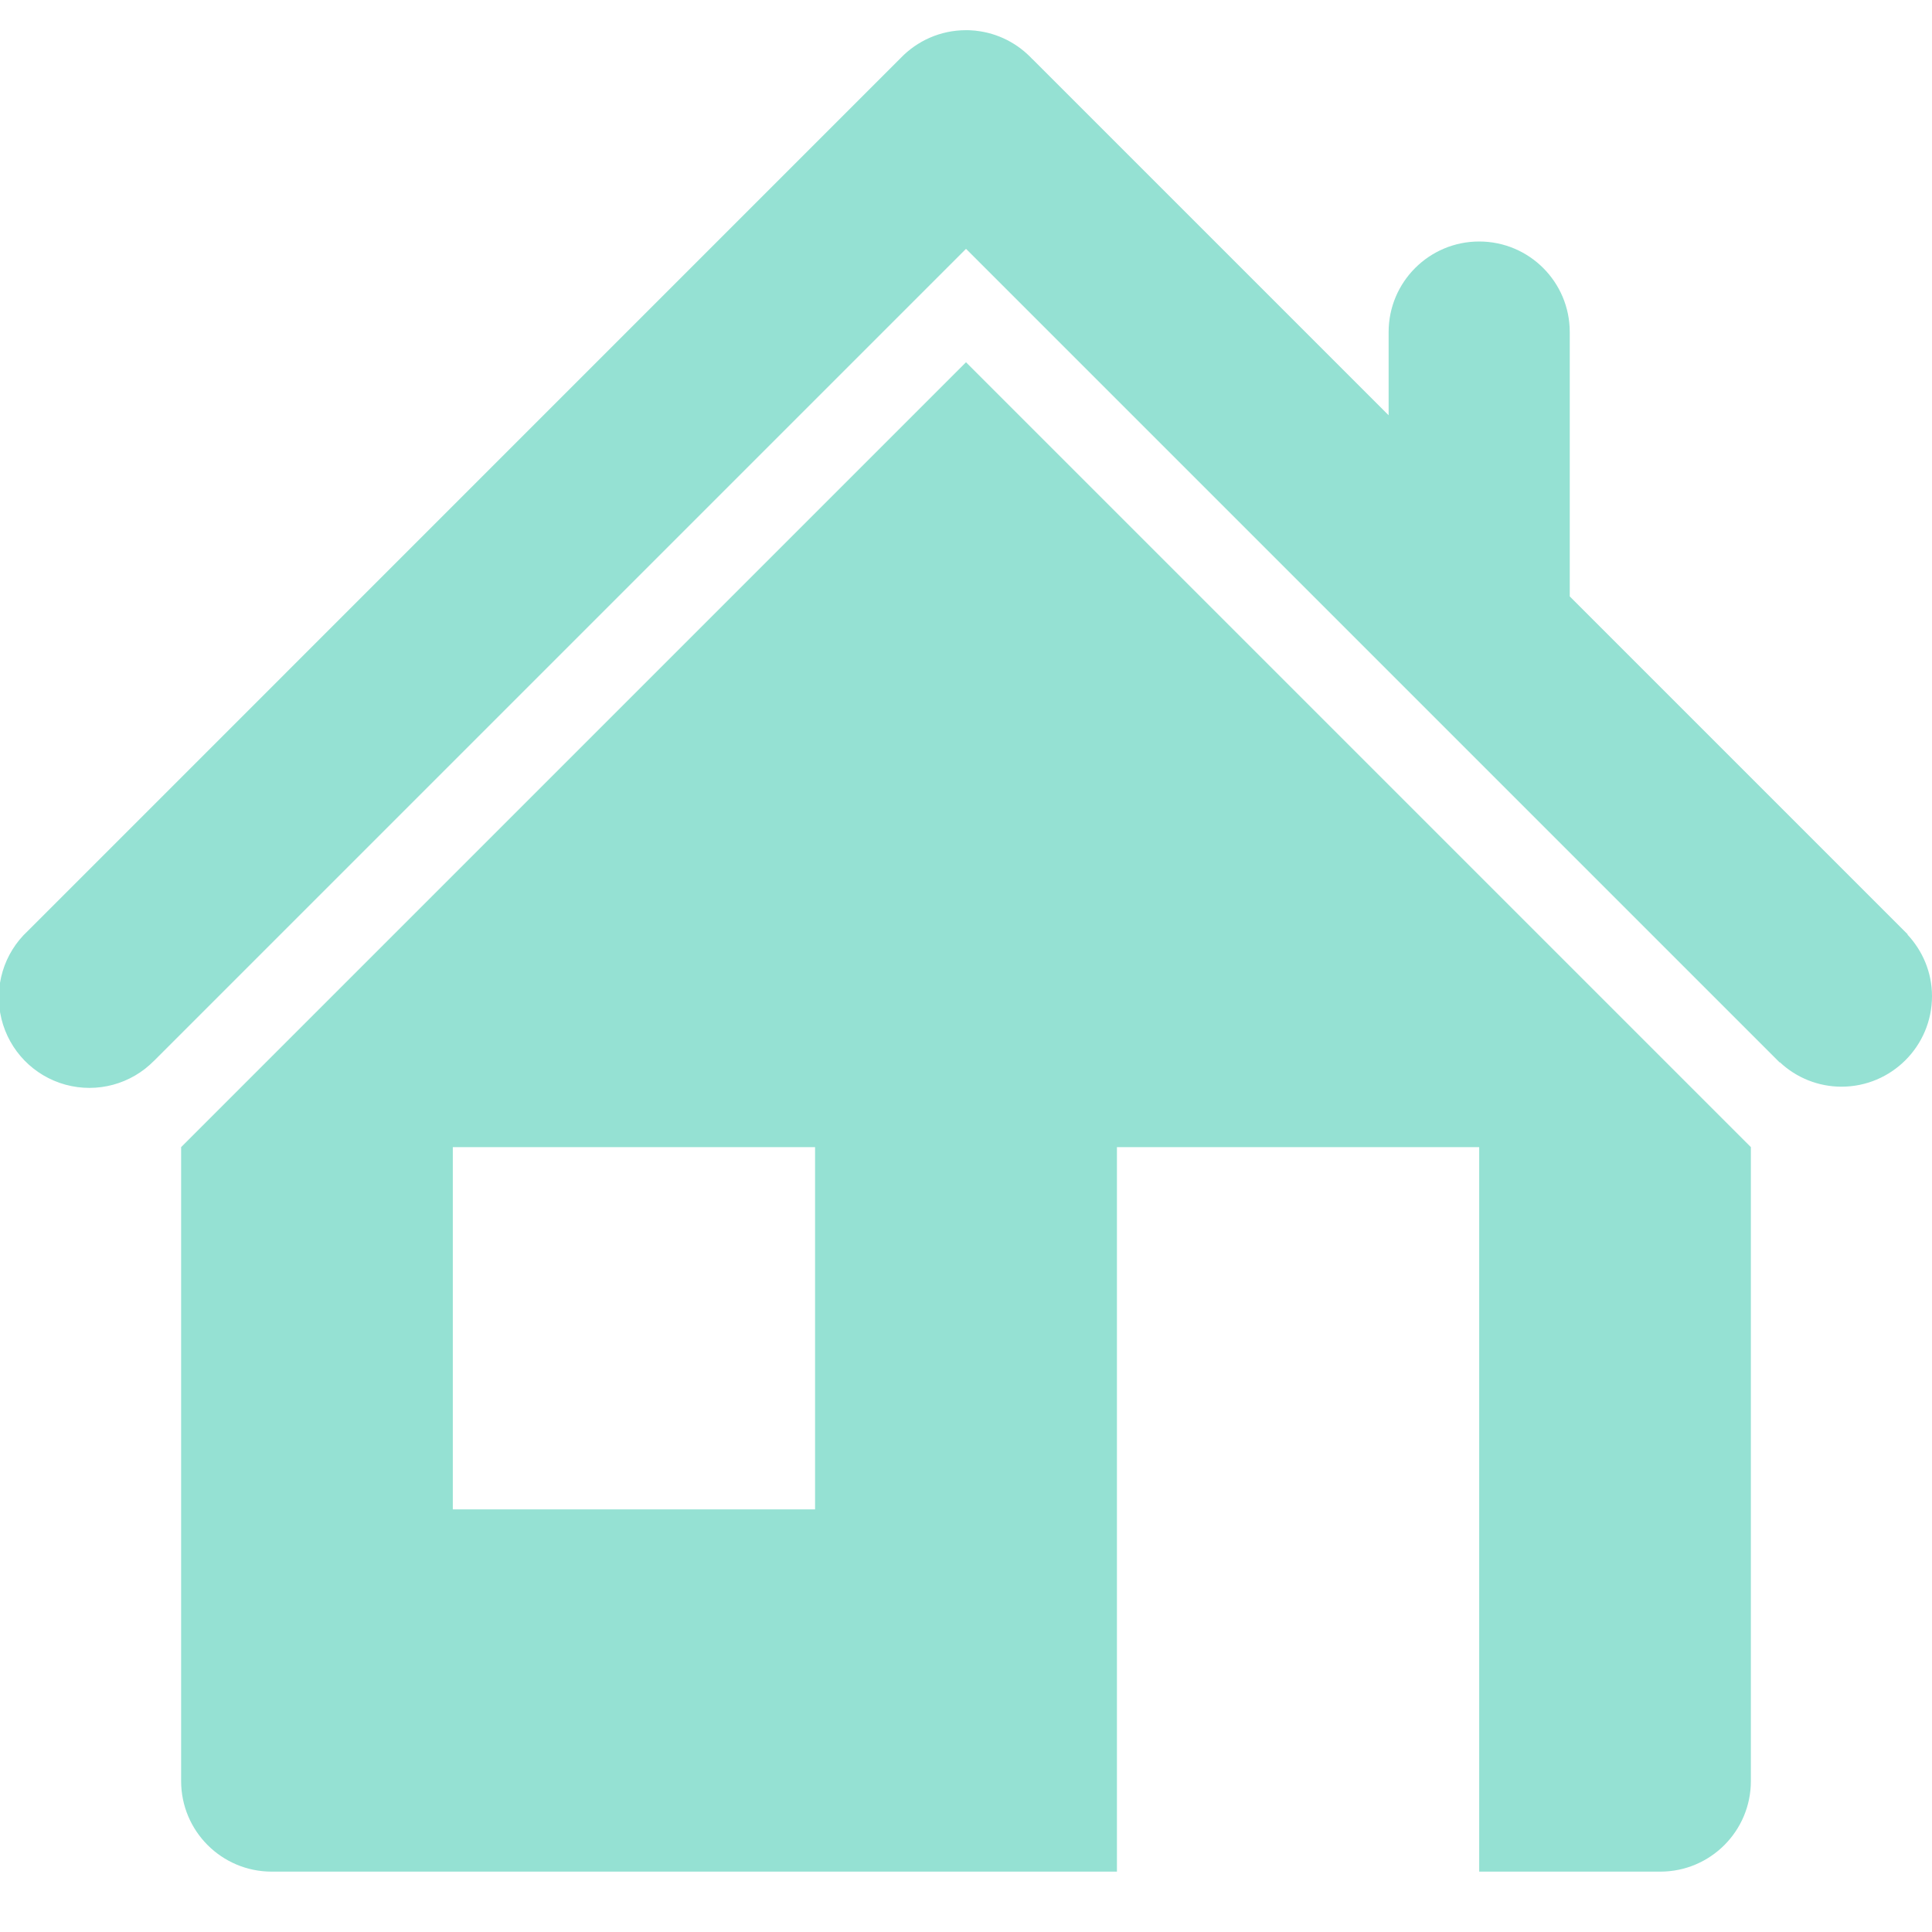
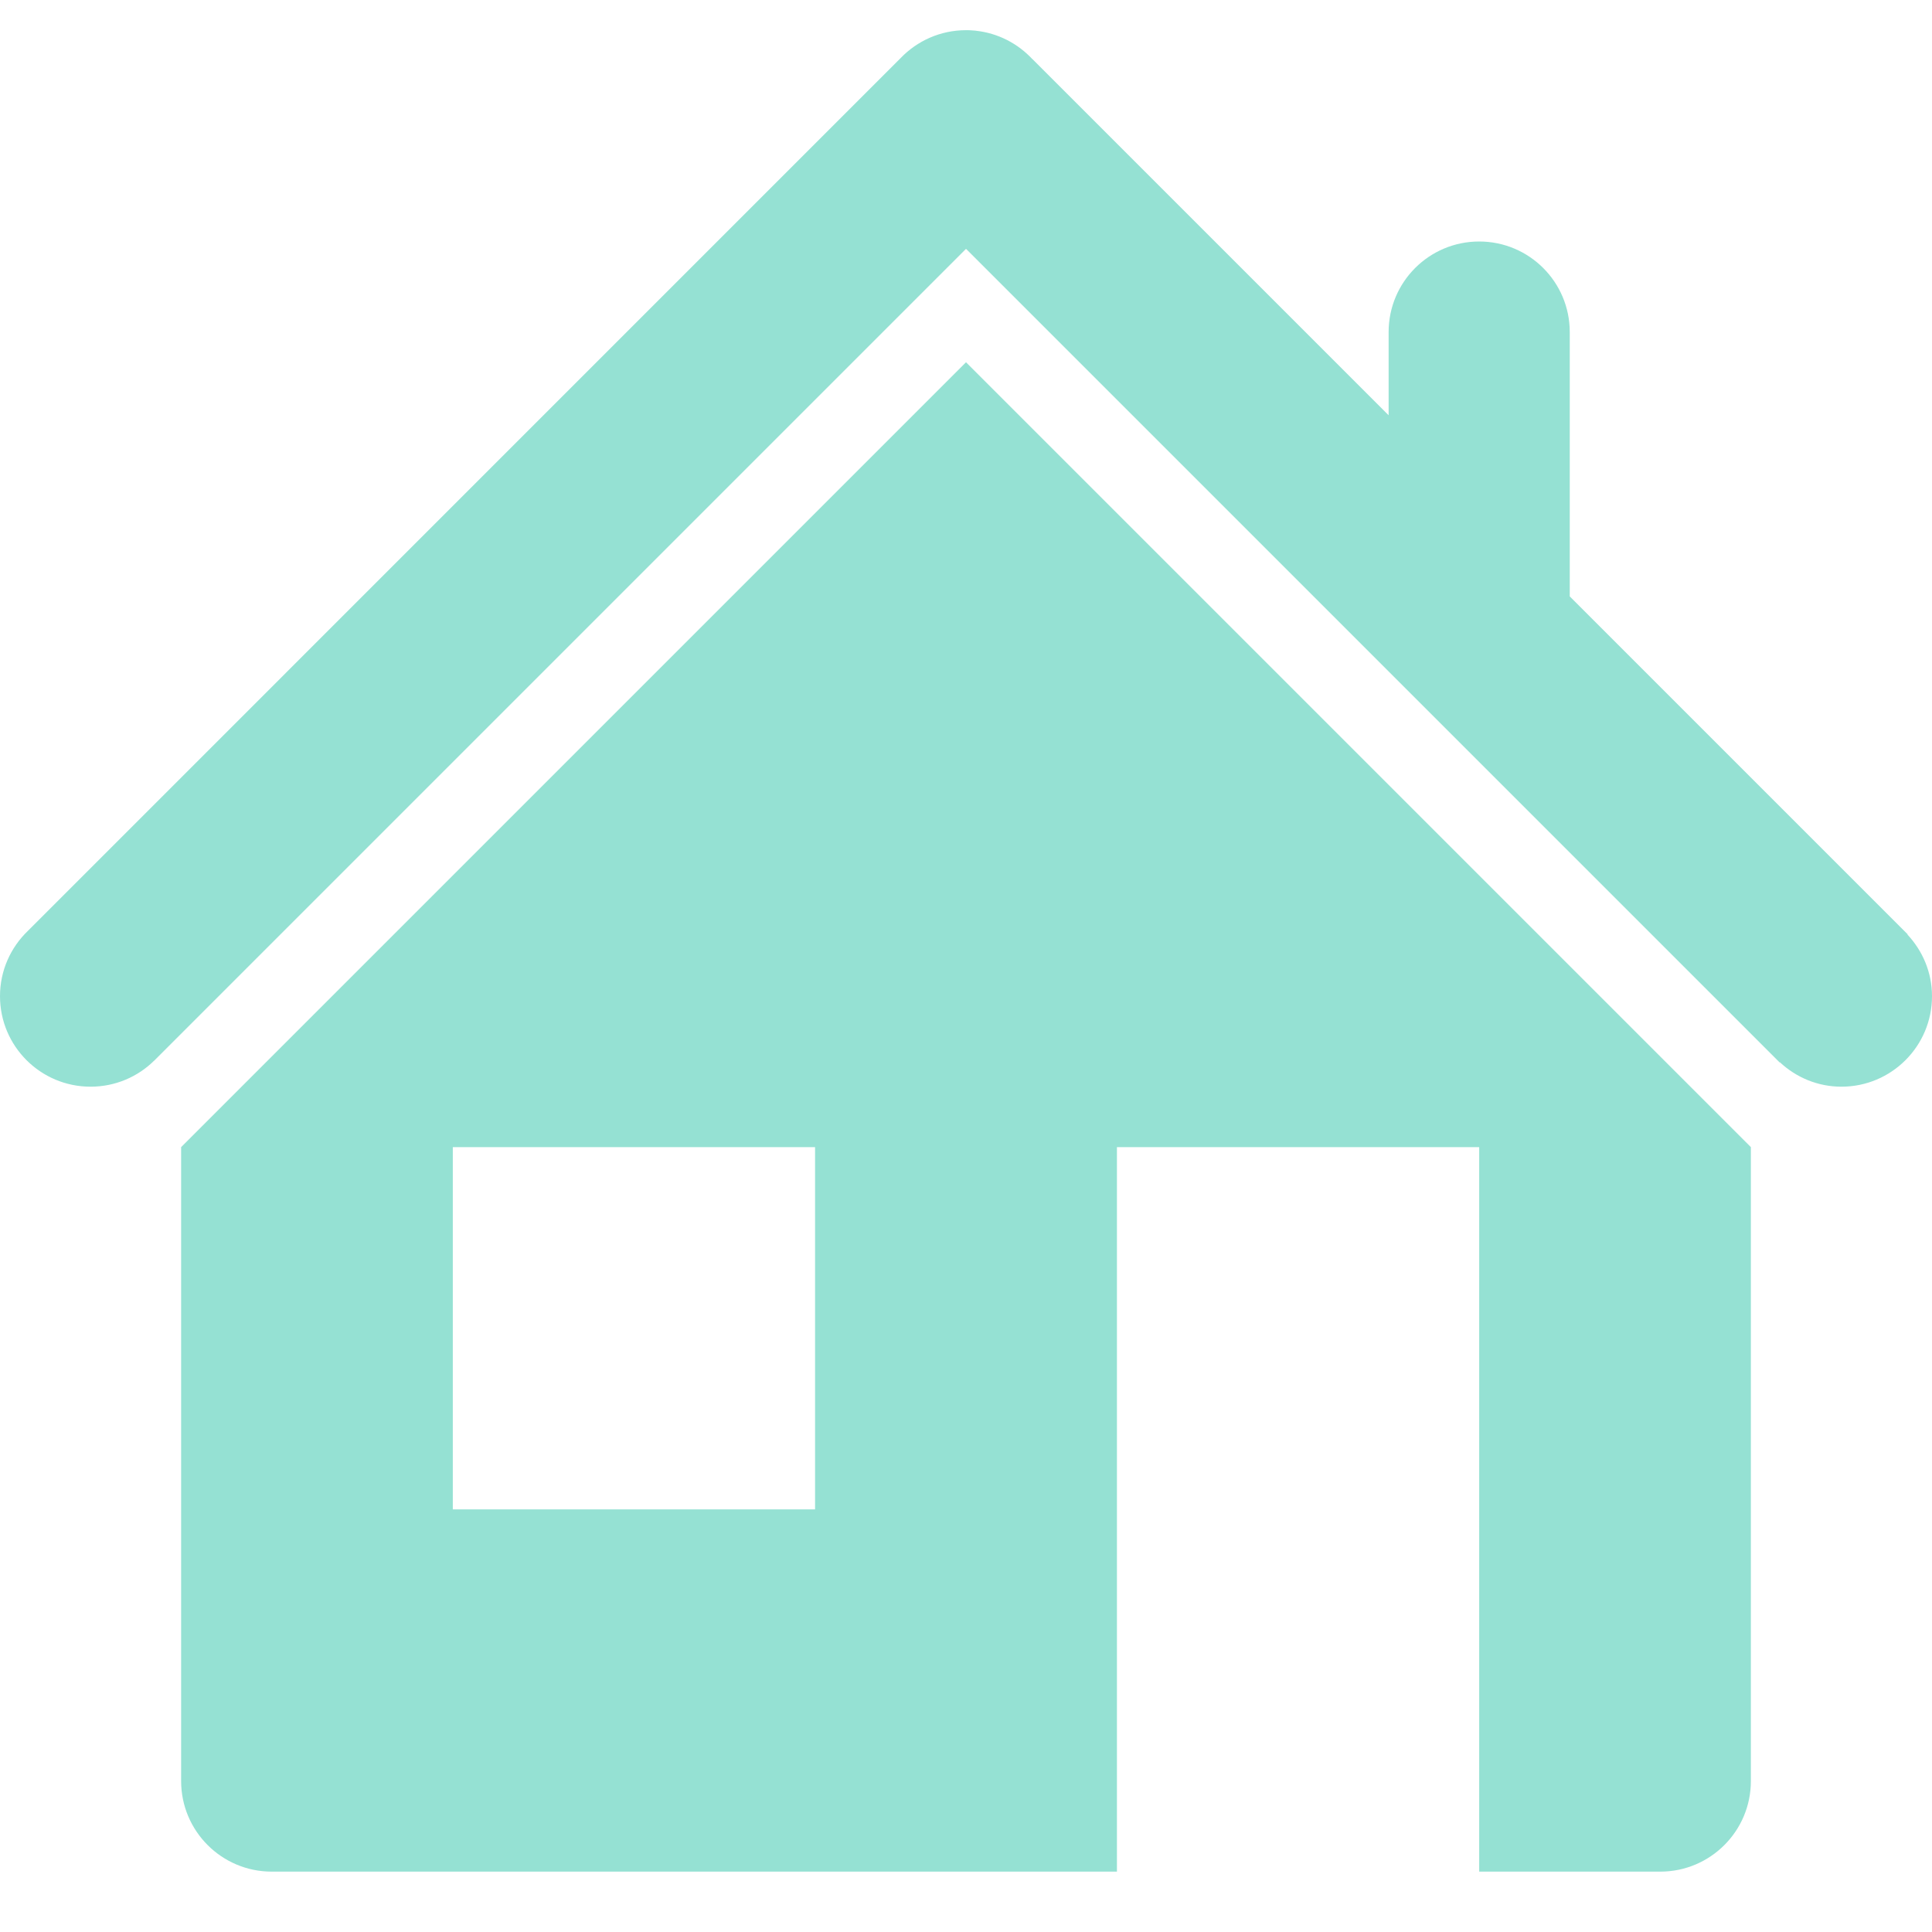
<svg xmlns="http://www.w3.org/2000/svg" viewBox="0 0 32 32">
-   <path fill-rule="evenodd" fill="#95E1D3" d="M32 16.5a1.5 1.5 0 01-1.5 1.499 1.49 1.49 0 01-1.02-.405l-.003.004L16.038 4.159 16 4.122 2.554 17.568h-.001a1.5 1.5 0 11-2.092-2.149L14.919.96C15.192.677 15.575.5 16 .5h.001c.026 0 .052 0 .079.002l.012.001.068.005.004.001c.367.04.694.212.933.468l.001-.001L23 6.878V5.5a1.5 1.5 0 113 0v4.378l5.598 5.598-.004.004c.25.268.406.625.406 1.02zM29 19v10.5a1.5 1.5 0 01-1.5 1.5h-3V19h-6v12h-14A1.5 1.5 0 013 29.5V19L16 6l13 13zm-15.5 0h-6v6h6v-6z" />
+   <path fill-rule="evenodd" fill="rgb(149, 225, 211)" d="M32.000,16.500 C32.000,17.328 31.328,17.999 30.500,17.999 C30.105,17.999 29.748,17.844 29.480,17.594 L29.477,17.598 L16.038,4.159 L16.038,4.159 L16.000,4.122 L16.000,4.122 L2.554,17.568 L2.553,17.568 C2.282,17.835 1.910,17.999 1.500,17.999 C0.672,17.999 -0.000,17.328 -0.000,16.500 C-0.000,16.075 0.177,15.692 0.461,15.419 L14.919,0.960 C15.192,0.677 15.575,0.500 16.000,0.500 L16.000,0.500 L16.000,0.500 C16.000,0.500 16.000,0.500 16.001,0.500 C16.027,0.500 16.053,0.500 16.080,0.502 C16.084,0.502 16.088,0.503 16.092,0.503 C16.115,0.504 16.137,0.506 16.160,0.508 C16.161,0.508 16.162,0.508 16.164,0.509 C16.531,0.549 16.858,0.721 17.097,0.977 L17.098,0.976 L23.000,6.878 L23.000,5.500 C23.000,4.671 23.671,4.000 24.500,4.000 C25.328,4.000 26.000,4.671 26.000,5.500 L26.000,9.878 L31.598,15.476 L31.594,15.480 C31.844,15.748 32.000,16.105 32.000,16.500 ZM29.000,19.000 L29.000,23.500 L29.000,25.500 L29.000,29.500 C29.000,30.328 28.328,31.000 27.500,31.000 L24.500,31.000 L24.500,19.000 L18.500,19.000 L18.500,31.000 L4.500,31.000 C3.672,31.000 3.000,30.328 3.000,29.500 L3.000,25.500 L3.000,23.500 L3.000,19.000 L16.000,6.000 L29.000,19.000 ZM13.500,19.000 L7.500,19.000 L7.500,25.000 L13.500,25.000 L13.500,19.000 Z" />
</svg>
